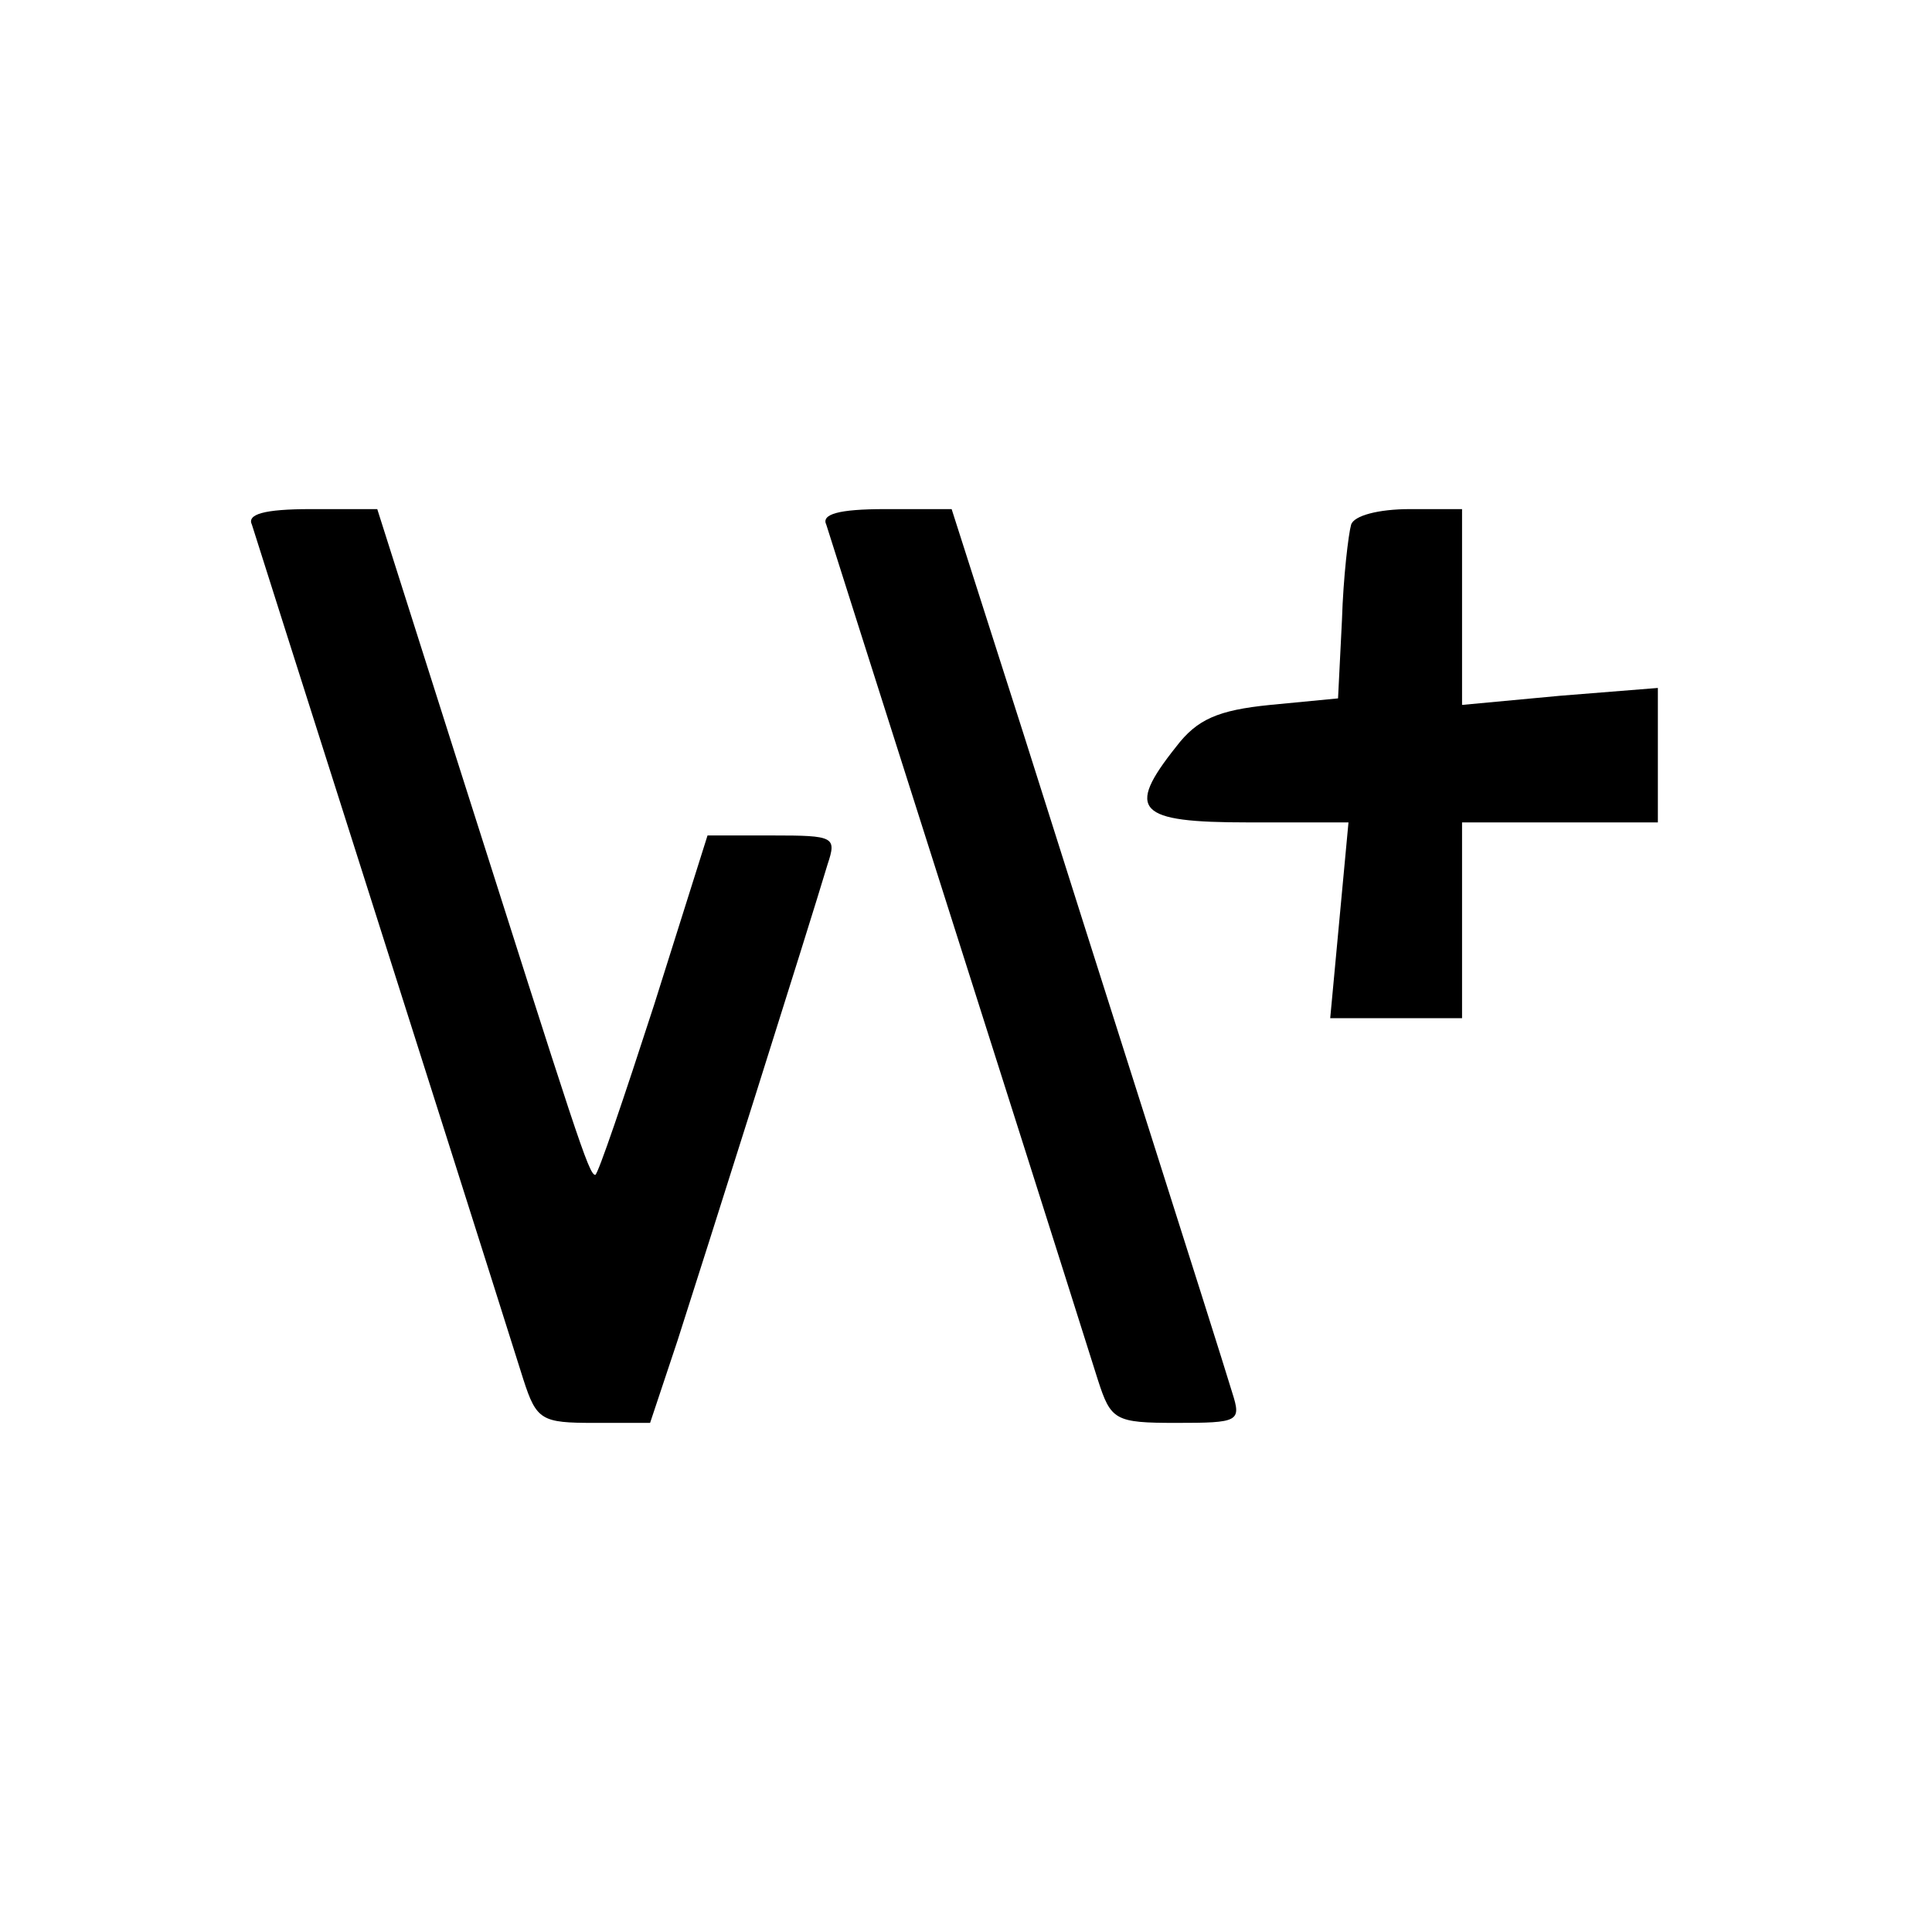
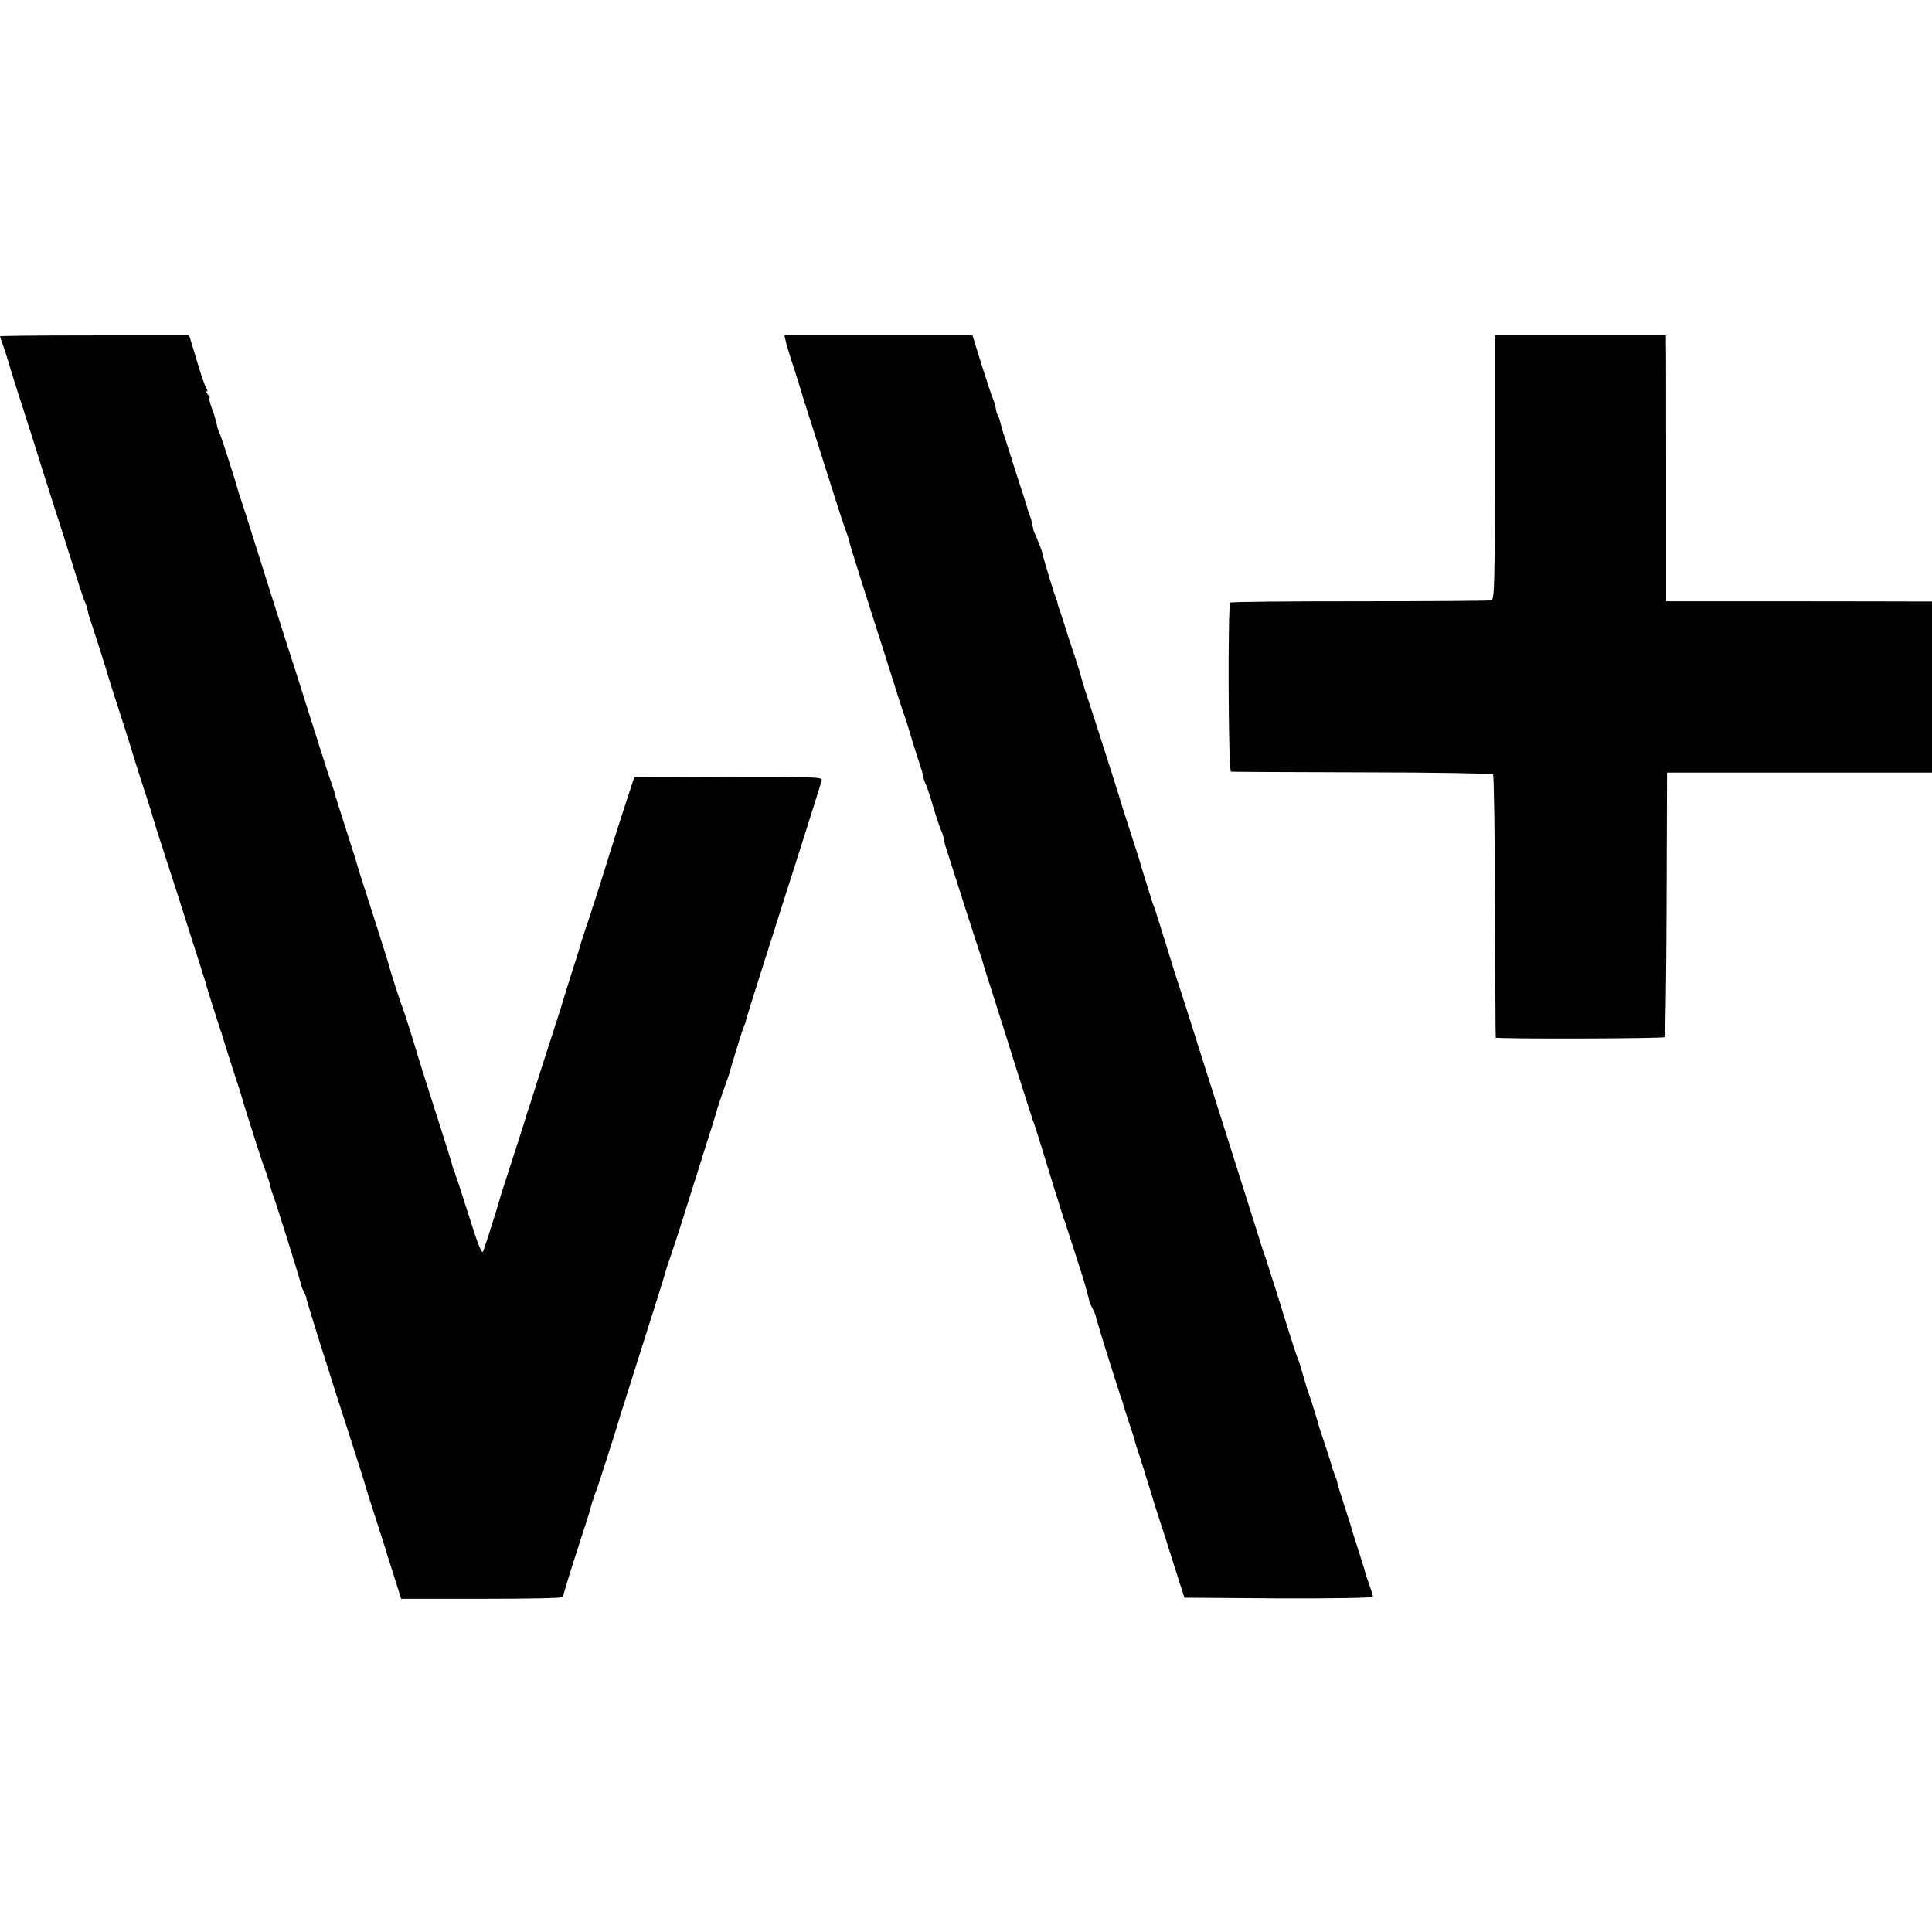
- <svg xmlns="http://www.w3.org/2000/svg" version="1.0" width="148pt" height="148pt" viewBox="0 0 148 148" preserveAspectRatio="xMidYMid meet">
-   <g transform="translate(0,148) scale(0.1,-0.1)" fill="#000000" stroke="none">
-     <path d="M193 1078 c3 -10 150 -471 208 -655 10 -31 14 -33 54 -33 l43 0 21 63 c19 59 101 318 115 365 7 21 5 22 -42 22 l-50 0 -41 -130 c-23 -71 -43 -130 -45 -130 -5 0 -14 29 -106 318 l-61 192 -51 0 c-36 0 -49 -4 -45 -12z" />
-     <path d="M633 1078 c3 -10 150 -471 208 -655 10 -31 13 -33 60 -33 48 0 50 1 43 23 -13 43 -106 334 -160 505 l-55 172 -51 0 c-36 0 -49 -4 -45 -12z" />
-     <path d="M1035 1078 c-2 -7 -6 -40 -7 -73 l-3 -60 -52 -5 c-40 -4 -56 -11 -72 -32 -39 -49 -30 -58 55 -58 l77 0 -7 -75 -7 -75 51 0 50 0 0 75 0 75 75 0 75 0 0 51 0 52 -75 -6 -75 -7 0 75 0 75 -40 0 c-24 0 -43 -5 -45 -12z" />
+ <svg xmlns="http://www.w3.org/2000/svg" version="1.0" width="864pt" height="864pt" viewBox="0 0 864 864" preserveAspectRatio="xMidYMid meet">
+   <g transform="translate(0,864) scale(0.1,-0.1)" fill="#000000" stroke="none">
+     <path d="M0 7136 c0 -2 7 -23 16 -47 8 -24 17 -51 19 -59 2 -8 20 -67 40 -130 21 -63 38 -119 40 -125 1 -5 5 -17 8 -25 3 -8 29 -89 57 -180 29 -91 60 -190 70 -220 10 -30 42 -129 70 -220 28 -91 55 -174 61 -185 5 -11 11 -29 12 -40 2 -11 7 -27 10 -35 7 -19 78 -241 81 -255 1 -5 24 -77 51 -160 27 -82 49 -154 51 -160 2 -10 53 -171 81 -255 8 -25 16 -52 18 -60 2 -8 17 -55 33 -105 16 -49 43 -133 60 -185 17 -52 54 -169 83 -260 29 -91 53 -167 54 -170 1 -8 66 -214 72 -230 3 -8 7 -19 8 -25 5 -17 66 -209 72 -225 3 -8 7 -20 8 -26 5 -21 96 -309 108 -339 7 -16 12 -33 13 -37 1 -5 2 -9 4 -10 1 -2 3 -11 6 -20 6 -28 11 -42 17 -58 11 -28 119 -372 122 -390 2 -10 9 -29 16 -42 7 -13 11 -23 9 -23 -3 0 96 -316 221 -702 23 -71 42 -132 43 -138 1 -5 22 -71 46 -145 24 -74 44 -137 45 -140 0 -3 16 -53 35 -112 l34 -108 363 0 c200 0 362 3 361 8 -1 4 26 95 61 202 35 107 65 202 66 210 2 8 4 16 5 18 2 1 3 5 4 10 1 4 6 21 13 37 10 26 95 292 98 305 1 3 5 16 9 30 168 529 203 641 205 652 1 5 10 32 20 60 10 29 42 125 69 213 28 88 70 221 93 295 24 74 44 140 45 145 1 6 14 44 28 85 15 41 27 77 28 80 1 7 3 13 34 115 15 50 30 95 33 100 3 6 6 15 7 22 2 10 28 94 168 533 29 91 63 197 75 235 12 39 38 120 57 180 19 61 37 117 39 126 5 14 -38 15 -417 15 l-421 -1 -38 -115 c-21 -63 -61 -189 -89 -280 -28 -91 -54 -172 -57 -180 -3 -8 -7 -19 -8 -25 -2 -5 -13 -39 -25 -75 -12 -36 -23 -69 -24 -75 -1 -5 -17 -57 -36 -115 -18 -58 -34 -109 -36 -115 -1 -5 -24 -80 -52 -165 -28 -85 -62 -193 -77 -240 -14 -47 -29 -92 -32 -100 -3 -8 -7 -20 -9 -27 -1 -7 -28 -92 -60 -190 -32 -98 -59 -182 -60 -188 -3 -15 -64 -207 -73 -230 -6 -15 -21 21 -60 145 -29 91 -55 172 -58 180 -4 8 -7 18 -8 23 -2 4 -3 8 -5 10 -1 1 -3 9 -5 17 -1 8 -33 110 -70 225 -60 188 -86 270 -90 285 -8 30 -59 190 -65 205 -9 20 -60 180 -64 200 -2 8 -93 295 -129 405 -6 19 -11 37 -12 40 0 3 -22 71 -48 152 -26 81 -48 151 -49 155 0 5 -6 24 -13 43 -7 19 -27 78 -43 130 -120 379 -156 492 -172 540 -17 54 -83 261 -155 490 -20 63 -39 122 -42 130 -3 8 -7 20 -8 25 -6 26 -78 251 -84 260 -3 6 -6 15 -8 20 -7 34 -13 55 -27 93 -8 23 -13 42 -9 42 3 0 0 7 -7 15 -7 8 -9 15 -5 15 4 0 3 6 -2 13 -5 6 -25 63 -43 125 l-34 112 -423 0 c-233 0 -423 -2 -423 -4z" />
+     <path d="M3513 7118 c2 -13 21 -75 42 -138 20 -63 38 -122 40 -130 2 -8 4 -16 5 -17 2 -2 3 -6 4 -10 1 -5 11 -37 23 -73 12 -36 47 -146 78 -245 31 -99 65 -204 76 -233 10 -28 19 -54 18 -57 0 -3 27 -92 61 -198 34 -105 86 -271 117 -367 30 -96 58 -184 62 -195 5 -11 23 -67 40 -125 18 -58 35 -112 38 -120 3 -8 8 -24 10 -35 1 -11 7 -29 12 -40 6 -11 20 -54 32 -95 12 -41 28 -89 35 -107 8 -17 14 -36 14 -42 0 -6 6 -30 14 -53 8 -24 42 -131 76 -238 34 -107 67 -208 73 -225 6 -16 12 -35 13 -41 1 -6 22 -73 47 -150 24 -76 68 -213 96 -304 29 -91 57 -181 64 -200 6 -19 12 -37 12 -40 1 -3 4 -12 8 -20 3 -8 12 -37 21 -65 37 -122 108 -351 113 -365 4 -8 7 -17 8 -20 0 -3 16 -52 35 -110 19 -58 35 -108 36 -112 1 -5 3 -10 4 -13 1 -3 3 -8 4 -12 2 -5 8 -28 15 -53 7 -25 13 -46 12 -48 -1 -1 6 -16 14 -32 8 -16 15 -32 15 -35 1 -3 2 -10 4 -17 3 -7 11 -35 19 -63 25 -82 87 -279 94 -295 3 -8 7 -22 9 -30 2 -8 13 -42 24 -75 11 -33 23 -69 25 -79 2 -10 10 -35 17 -55 7 -20 13 -39 14 -43 1 -5 3 -10 4 -13 1 -3 3 -8 4 -12 1 -5 10 -35 21 -68 10 -33 19 -62 20 -65 0 -3 27 -86 59 -185 31 -99 63 -198 70 -220 l13 -40 421 -3 c240 -1 422 2 422 7 0 5 -7 28 -16 52 -8 24 -17 51 -19 59 -2 8 -16 53 -31 100 -15 47 -29 90 -30 95 -1 6 -16 53 -33 105 -17 52 -31 98 -31 102 0 4 -5 19 -12 35 -6 15 -12 34 -14 42 -2 11 -32 103 -52 161 -3 8 -6 20 -7 25 -4 15 -36 118 -43 135 -7 19 -5 14 -26 85 -9 33 -21 69 -26 80 -5 11 -29 88 -55 170 -25 83 -54 173 -63 200 -9 28 -17 52 -17 55 -1 3 -4 12 -7 20 -4 8 -31 94 -61 190 -55 175 -121 382 -244 770 -35 113 -71 223 -78 245 -8 22 -35 108 -60 190 -26 83 -49 157 -52 165 -4 8 -7 17 -8 20 -1 3 -12 39 -25 80 -13 41 -25 80 -26 85 -1 6 -23 75 -49 155 -26 79 -48 149 -49 155 -2 8 -97 307 -154 480 -9 28 -17 55 -18 61 -1 7 -14 47 -28 90 -15 44 -34 102 -42 129 -9 28 -18 57 -21 65 -3 8 -8 21 -10 28 -1 6 -5 18 -6 25 -2 6 -7 19 -10 27 -9 24 -57 184 -57 192 -1 4 -9 28 -20 53 -11 25 -20 47 -20 50 0 3 0 6 -1 8 0 1 -2 10 -4 20 -2 10 -7 26 -11 35 -4 9 -8 22 -9 27 -1 6 -24 78 -51 160 -26 83 -49 153 -50 158 -1 4 -3 9 -4 12 -3 5 -3 6 -15 50 -4 17 -10 35 -14 40 -3 6 -7 19 -8 30 -2 11 -7 29 -12 40 -5 11 -28 80 -51 153 l-41 132 -421 0 -420 0 5 -22z" />
+     <path d="M6685 6550 c0 -516 -2 -591 -15 -595 -8 -2 -273 -4 -588 -4 -316 0 -577 -2 -580 -6 -12 -12 -9 -755 3 -756 5 -1 269 -2 587 -3 317 0 580 -5 585 -9 4 -5 8 -270 9 -590 1 -320 2 -584 3 -587 2 -7 749 -5 756 2 3 3 7 271 8 594 l2 589 593 0 592 0 0 382 0 383 -42 0 c-24 0 -291 1 -595 1 l-552 0 0 562 c0 309 0 577 -1 595 l0 32 -383 0 -382 0 0 -590z" />
  </g>
</svg>
